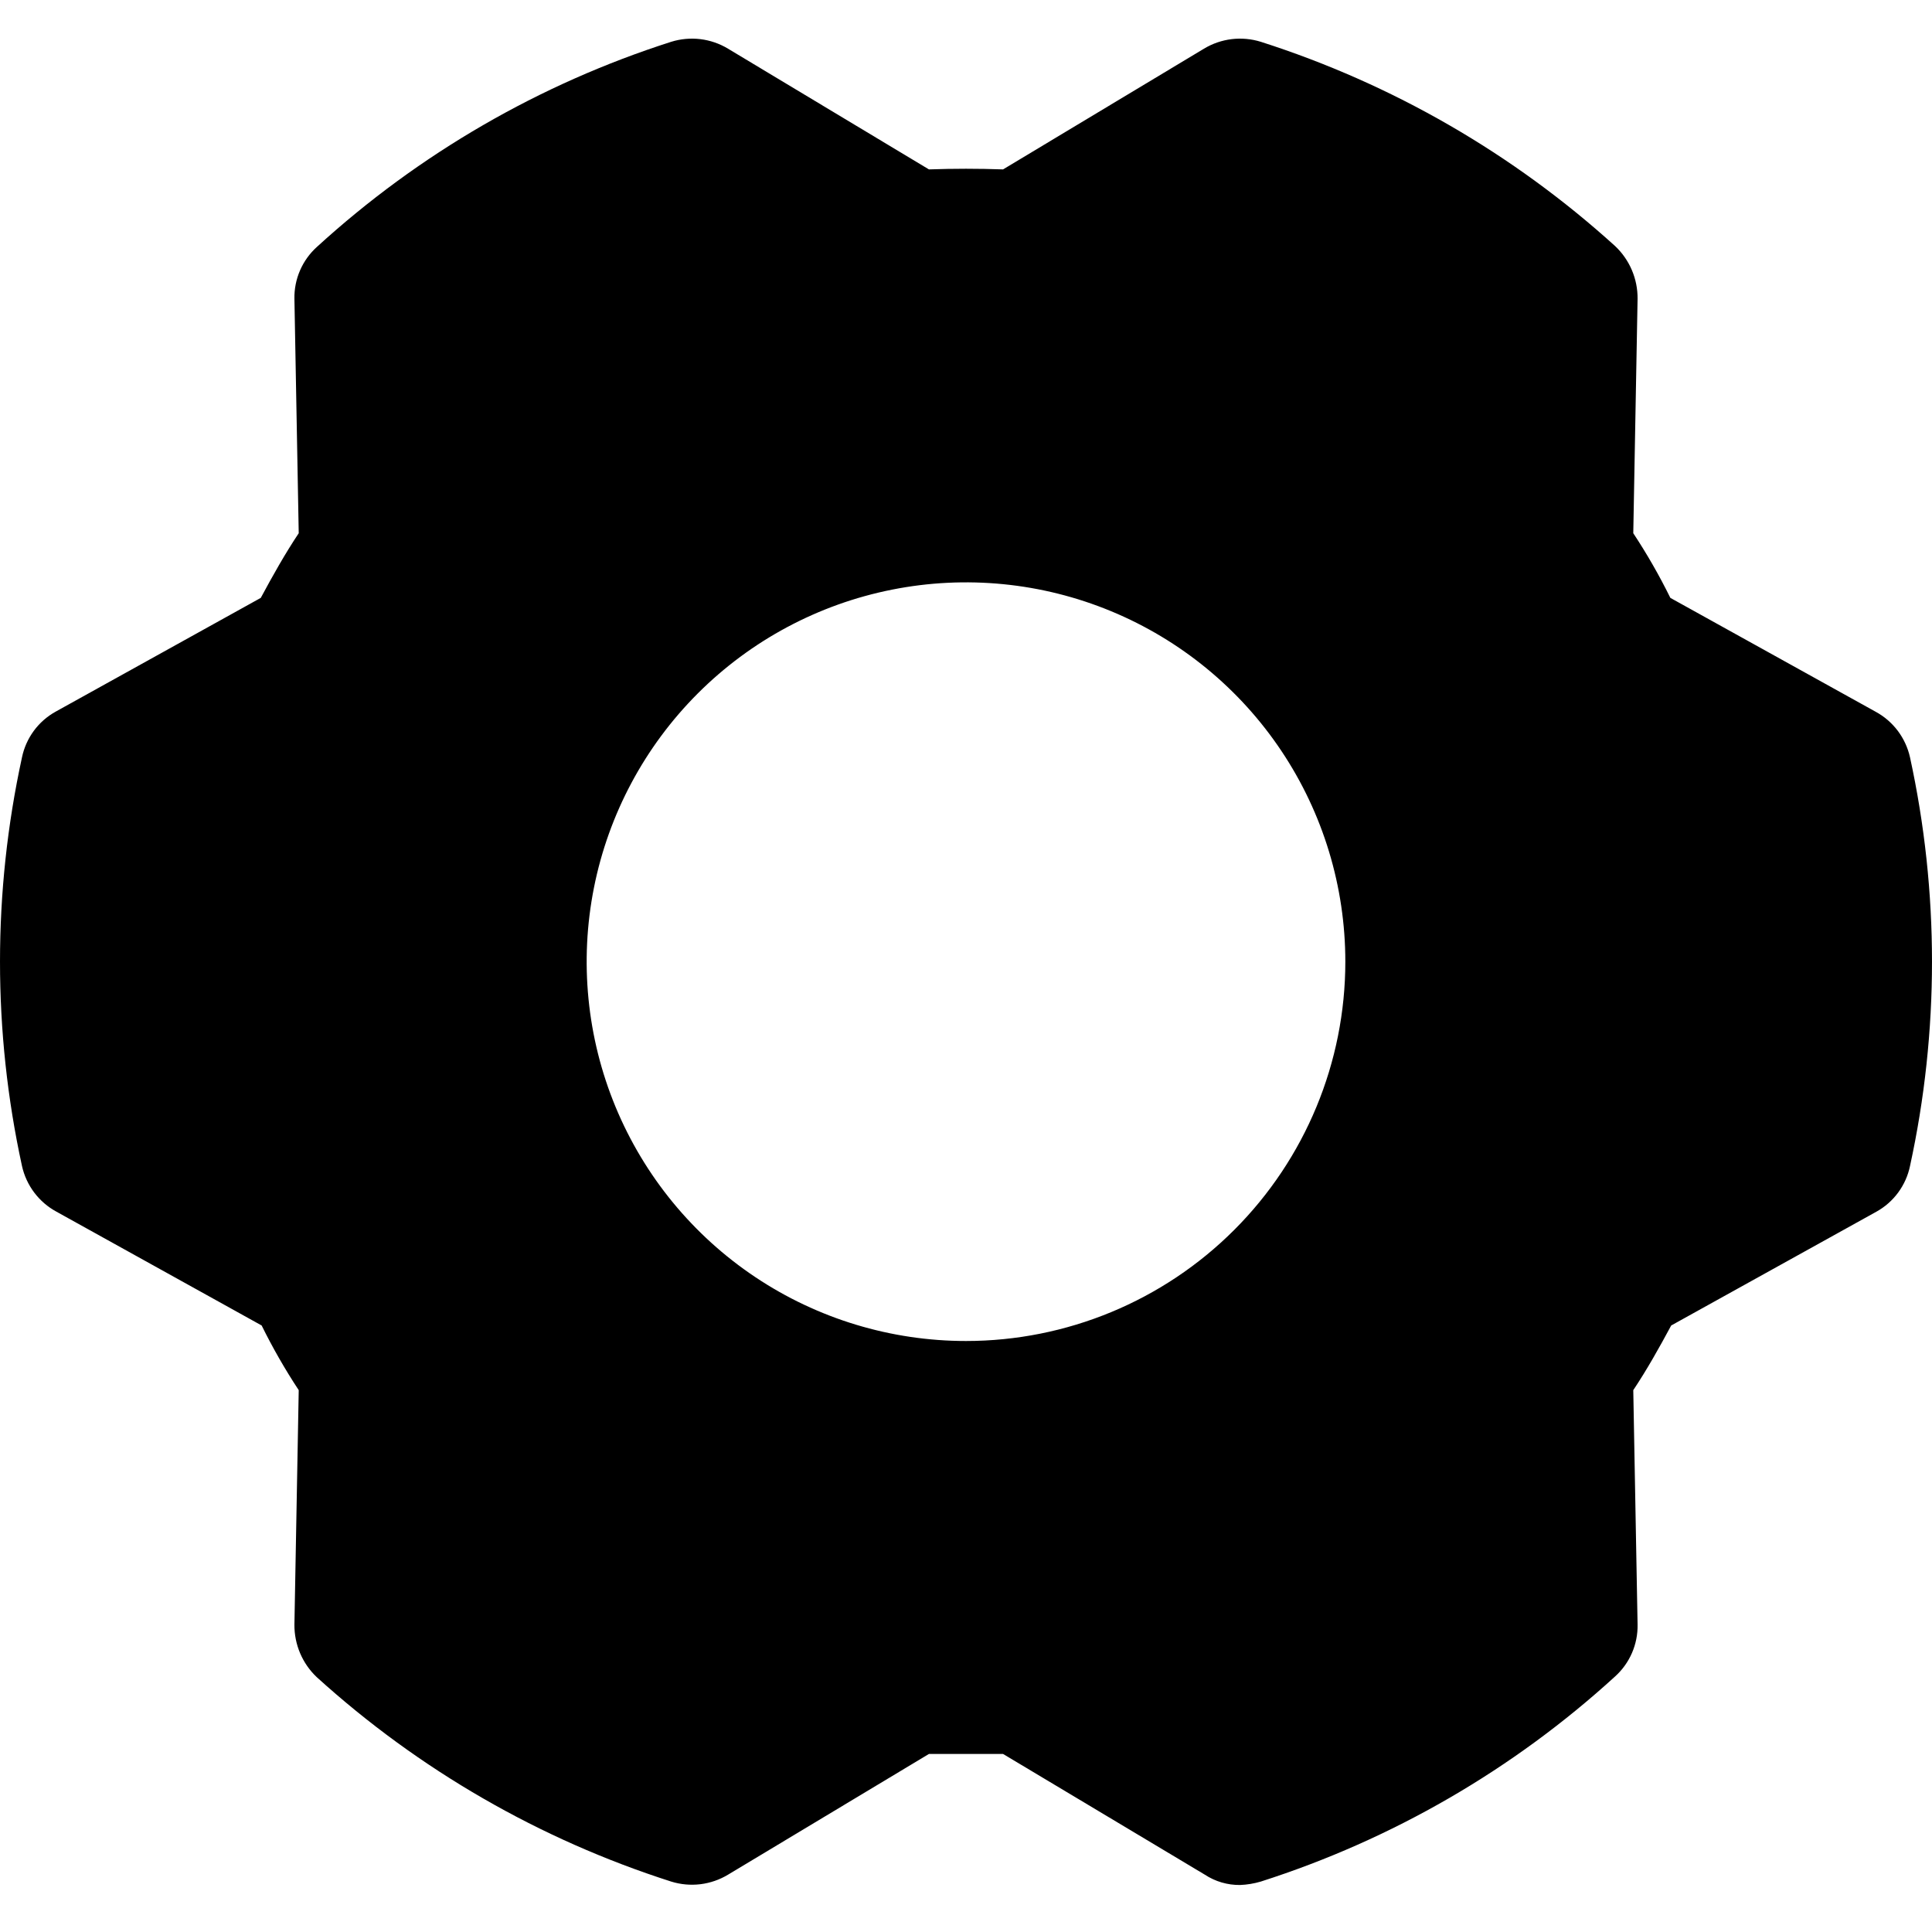
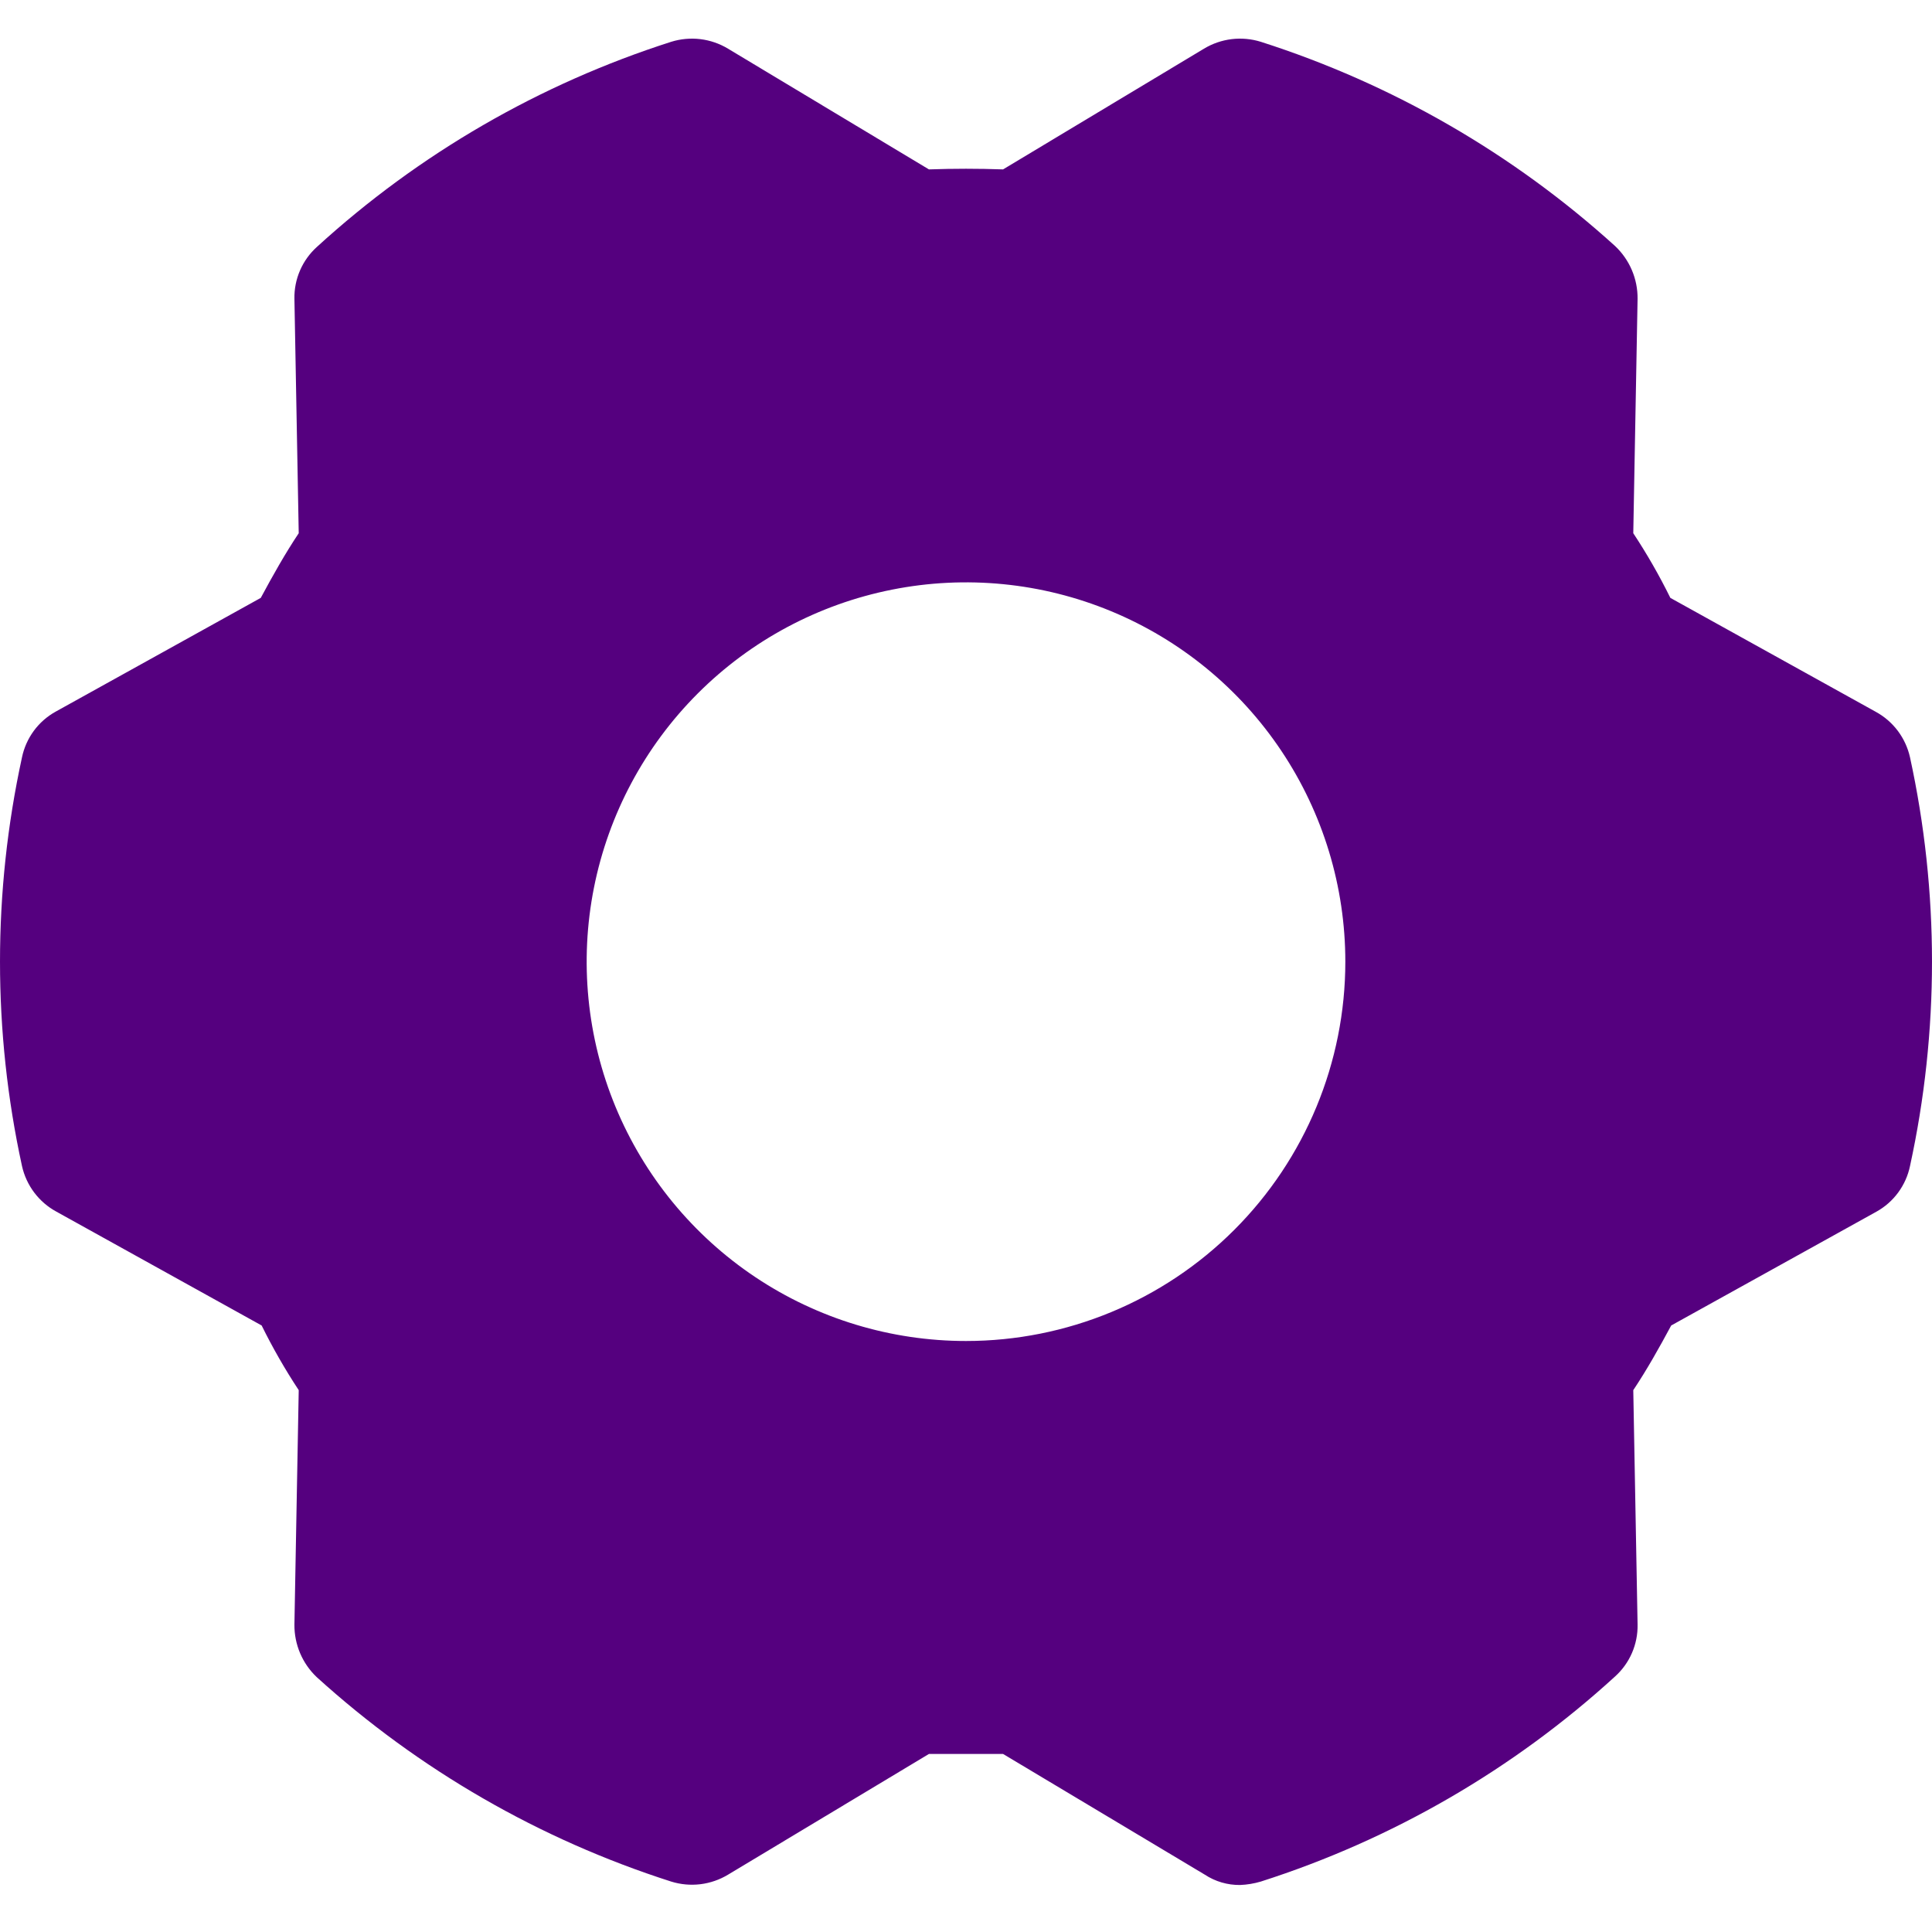
<svg xmlns="http://www.w3.org/2000/svg" width="100" height="100" viewBox="0 0 100 100" fill="none">
-   <path d="M98.862 39.201C98.751 38.702 98.534 38.232 98.227 37.824C97.919 37.416 97.527 37.079 97.077 36.836L86.457 30.946C85.888 29.791 85.247 28.673 84.538 27.599L84.761 15.461C84.765 14.952 84.664 14.448 84.465 13.98C84.265 13.511 83.971 13.089 83.601 12.739C78.313 7.945 72.059 4.339 65.261 2.164C64.773 2.012 64.258 1.965 63.75 2.026C63.242 2.088 62.754 2.256 62.316 2.521L51.919 8.768C50.625 8.723 49.375 8.723 48.081 8.768L37.684 2.521C37.246 2.256 36.758 2.088 36.25 2.026C35.742 1.965 35.227 2.012 34.739 2.164C27.932 4.341 21.675 7.963 16.399 12.784C16.026 13.122 15.729 13.535 15.529 13.997C15.329 14.459 15.23 14.958 15.239 15.461L15.462 27.599C14.748 28.67 14.123 29.785 13.498 30.946L2.878 36.836C2.435 37.082 2.05 37.42 1.75 37.828C1.45 38.237 1.241 38.705 1.138 39.201C-0.379 46.17 -0.379 53.383 1.138 60.352C1.249 60.851 1.466 61.32 1.773 61.728C2.081 62.136 2.473 62.474 2.923 62.717L13.543 68.607C14.113 69.762 14.753 70.879 15.462 71.954L15.239 84.091C15.235 84.6 15.336 85.105 15.535 85.573C15.735 86.042 16.029 86.464 16.399 86.813C21.687 91.608 27.941 95.214 34.739 97.389C35.227 97.541 35.742 97.588 36.25 97.527C36.758 97.465 37.246 97.296 37.684 97.032L48.081 90.785H51.919L62.361 97.032C62.903 97.389 63.541 97.575 64.19 97.567C64.553 97.552 64.913 97.492 65.261 97.389C72.068 95.212 78.325 91.589 83.601 86.769C83.974 86.431 84.271 86.018 84.471 85.556C84.671 85.094 84.77 84.595 84.761 84.091L84.538 71.954C85.252 70.883 85.877 69.767 86.501 68.607L97.122 62.717C97.565 62.471 97.95 62.133 98.25 61.724C98.55 61.316 98.759 60.848 98.862 60.352C100.379 53.383 100.379 46.17 98.862 39.201V39.201ZM50 69.41C46.117 69.41 42.321 68.259 39.092 66.102C35.863 63.944 33.347 60.878 31.86 57.29C30.375 53.702 29.986 49.755 30.743 45.946C31.501 42.137 33.371 38.639 36.117 35.893C38.862 33.147 42.361 31.277 46.17 30.52C49.978 29.762 53.926 30.151 57.514 31.637C61.101 33.123 64.168 35.639 66.325 38.868C68.483 42.097 69.634 45.893 69.634 49.776C69.634 54.984 67.566 59.978 63.883 63.66C60.201 67.342 55.207 69.41 50 69.41Z" fill="#000000" />
+   <path d="M98.862 39.201C98.751 38.702 98.534 38.232 98.227 37.824C97.919 37.416 97.527 37.079 97.077 36.836L86.457 30.946C85.888 29.791 85.247 28.673 84.538 27.599L84.761 15.461C84.765 14.952 84.664 14.448 84.465 13.98C84.265 13.511 83.971 13.089 83.601 12.739C78.313 7.945 72.059 4.339 65.261 2.164C64.773 2.012 64.258 1.965 63.75 2.026C63.242 2.088 62.754 2.256 62.316 2.521L51.919 8.768C50.625 8.723 49.375 8.723 48.081 8.768L37.684 2.521C37.246 2.256 36.758 2.088 36.25 2.026C35.742 1.965 35.227 2.012 34.739 2.164C27.932 4.341 21.675 7.963 16.399 12.784C16.026 13.122 15.729 13.535 15.529 13.997C15.329 14.459 15.23 14.958 15.239 15.461L15.462 27.599C14.748 28.67 14.123 29.785 13.498 30.946L2.878 36.836C2.435 37.082 2.05 37.42 1.75 37.828C1.45 38.237 1.241 38.705 1.138 39.201C-0.379 46.17 -0.379 53.383 1.138 60.352C1.249 60.851 1.466 61.32 1.773 61.728C2.081 62.136 2.473 62.474 2.923 62.717L13.543 68.607C14.113 69.762 14.753 70.879 15.462 71.954L15.239 84.091C15.235 84.6 15.336 85.105 15.535 85.573C15.735 86.042 16.029 86.464 16.399 86.813C21.687 91.608 27.941 95.214 34.739 97.389C35.227 97.541 35.742 97.588 36.25 97.527C36.758 97.465 37.246 97.296 37.684 97.032L48.081 90.785H51.919L62.361 97.032C62.903 97.389 63.541 97.575 64.19 97.567C64.553 97.552 64.913 97.492 65.261 97.389C72.068 95.212 78.325 91.589 83.601 86.769C83.974 86.431 84.271 86.018 84.471 85.556C84.671 85.094 84.77 84.595 84.761 84.091L84.538 71.954C85.252 70.883 85.877 69.767 86.501 68.607L97.122 62.717C97.565 62.471 97.95 62.133 98.25 61.724C98.55 61.316 98.759 60.848 98.862 60.352C100.379 53.383 100.379 46.17 98.862 39.201V39.201ZM50 69.41C46.117 69.41 42.321 68.259 39.092 66.102C35.863 63.944 33.347 60.878 31.86 57.29C30.375 53.702 29.986 49.755 30.743 45.946C31.501 42.137 33.371 38.639 36.117 35.893C38.862 33.147 42.361 31.277 46.17 30.52C49.978 29.762 53.926 30.151 57.514 31.637C61.101 33.123 64.168 35.639 66.325 38.868C68.483 42.097 69.634 45.893 69.634 49.776C69.634 54.984 67.566 59.978 63.883 63.66C60.201 67.342 55.207 69.41 50 69.41Z" fill="#55007f" />
</svg>
